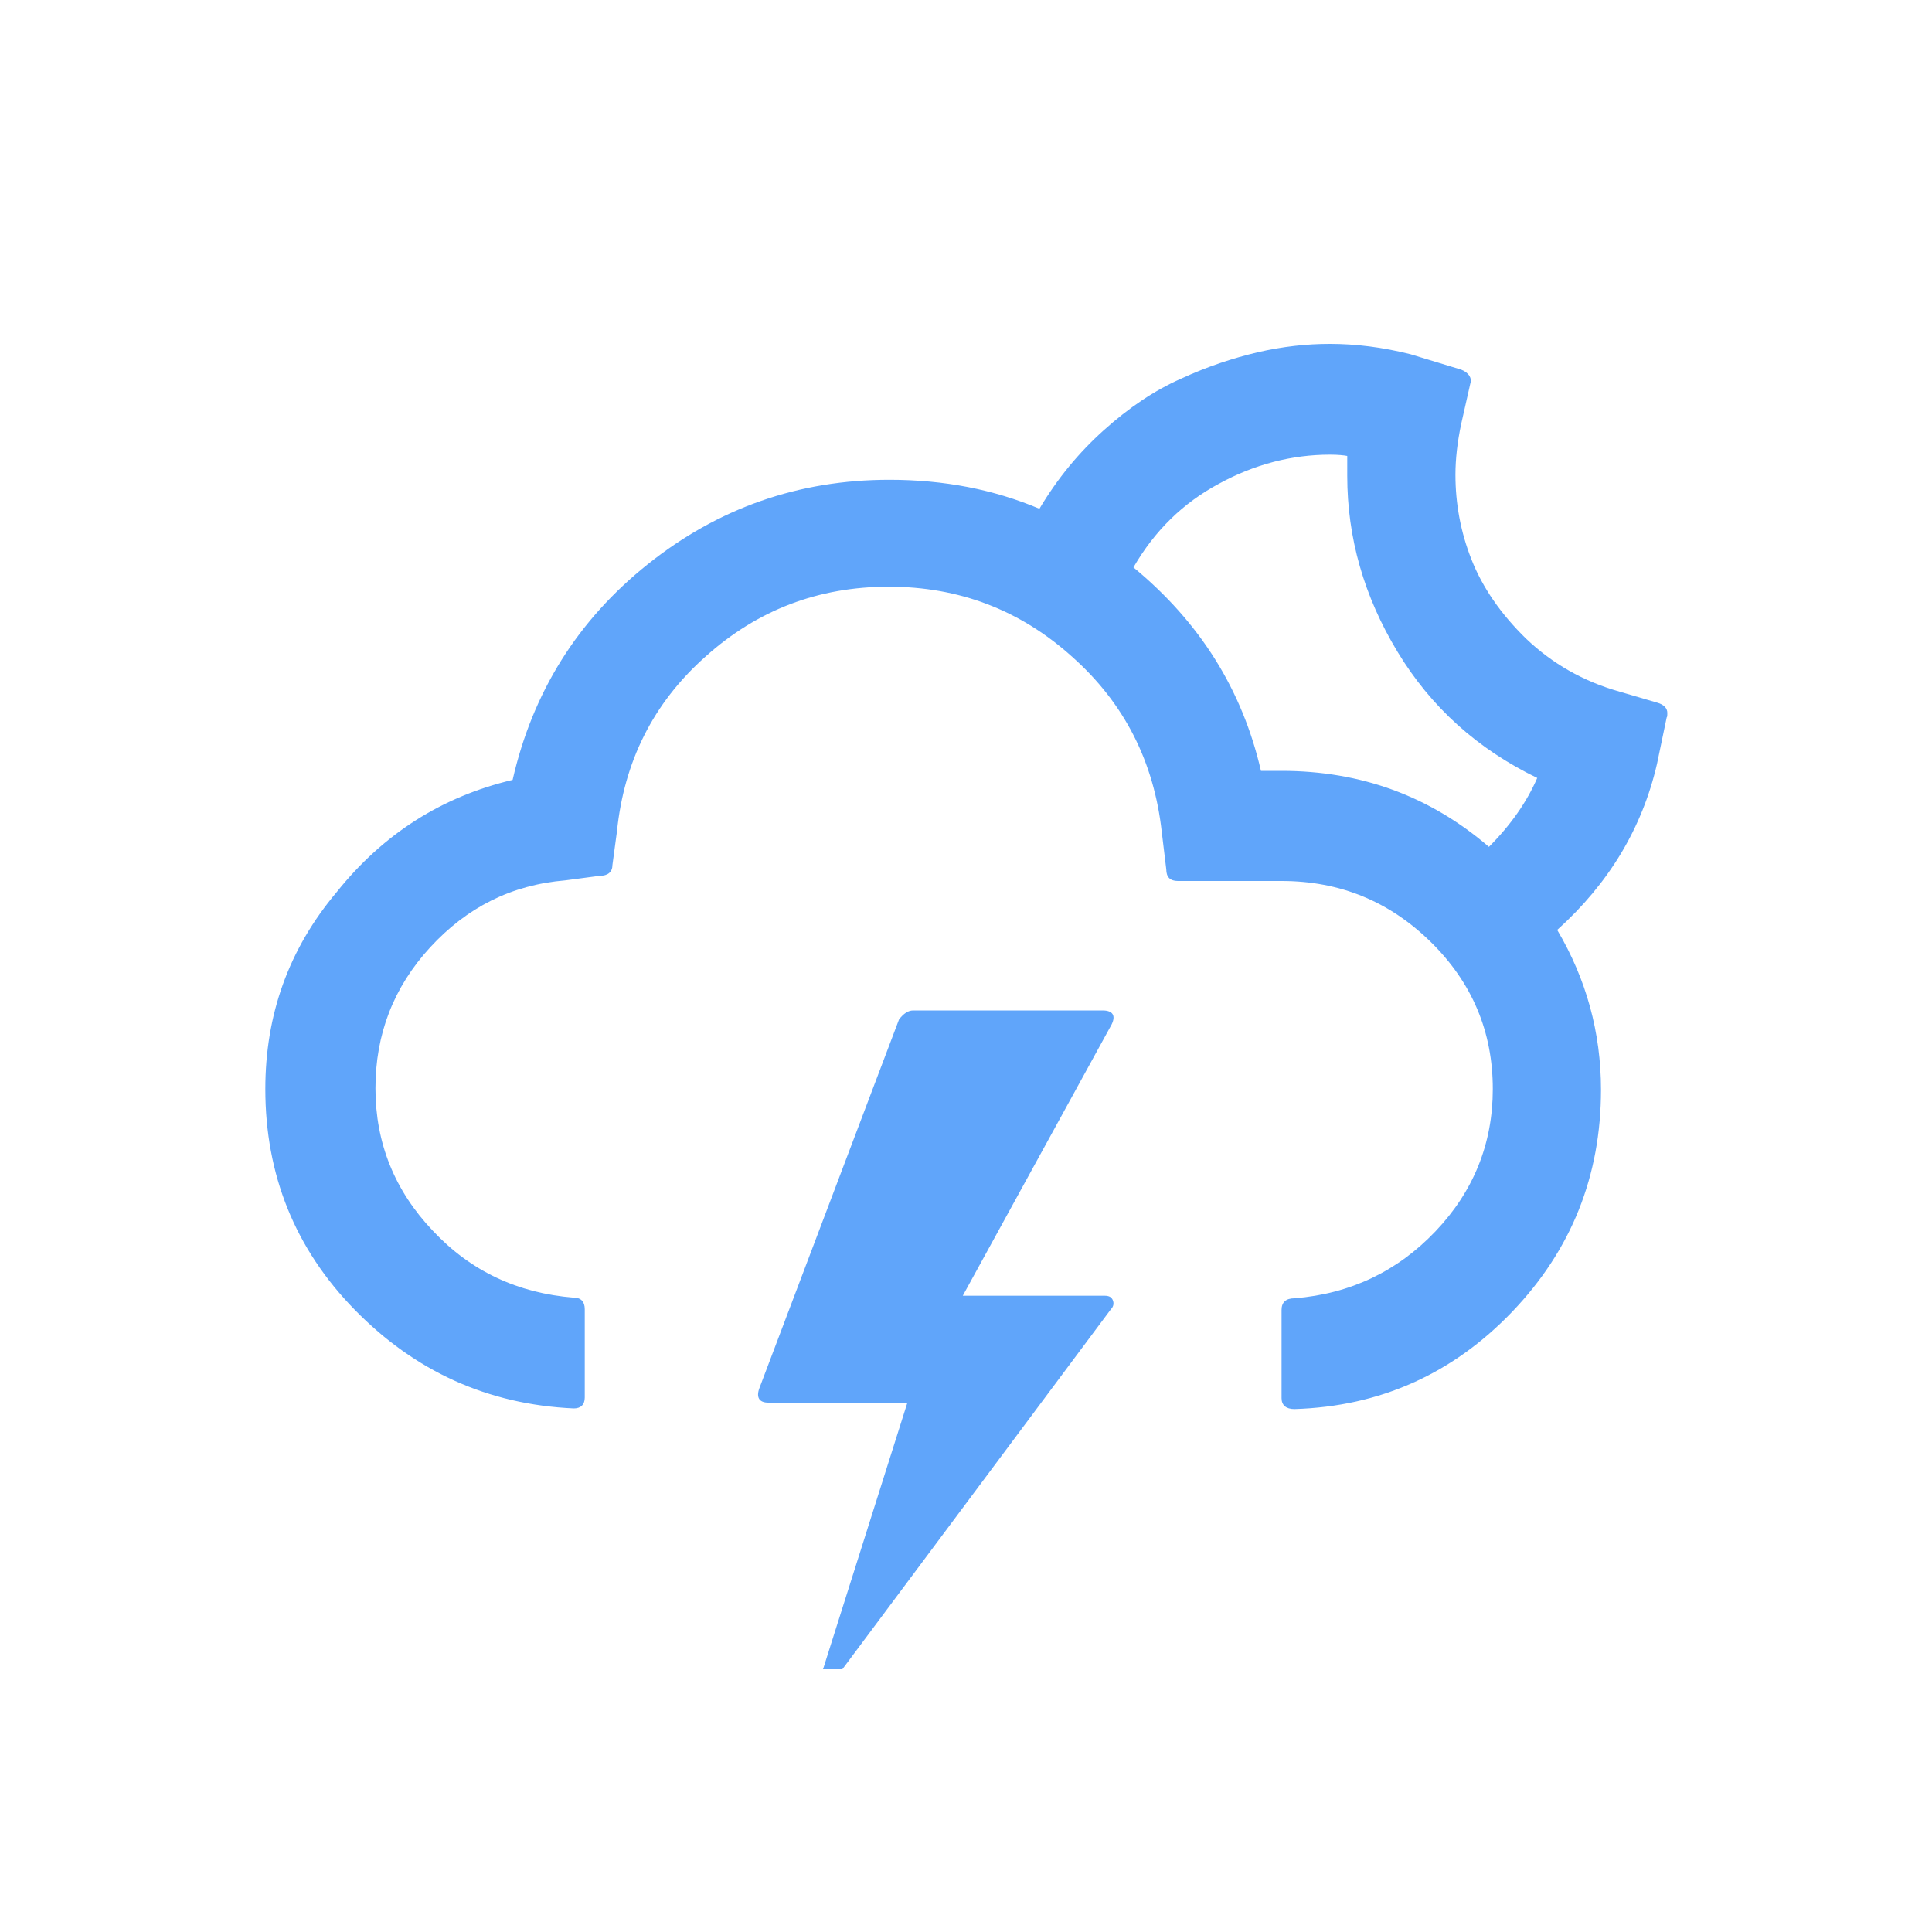
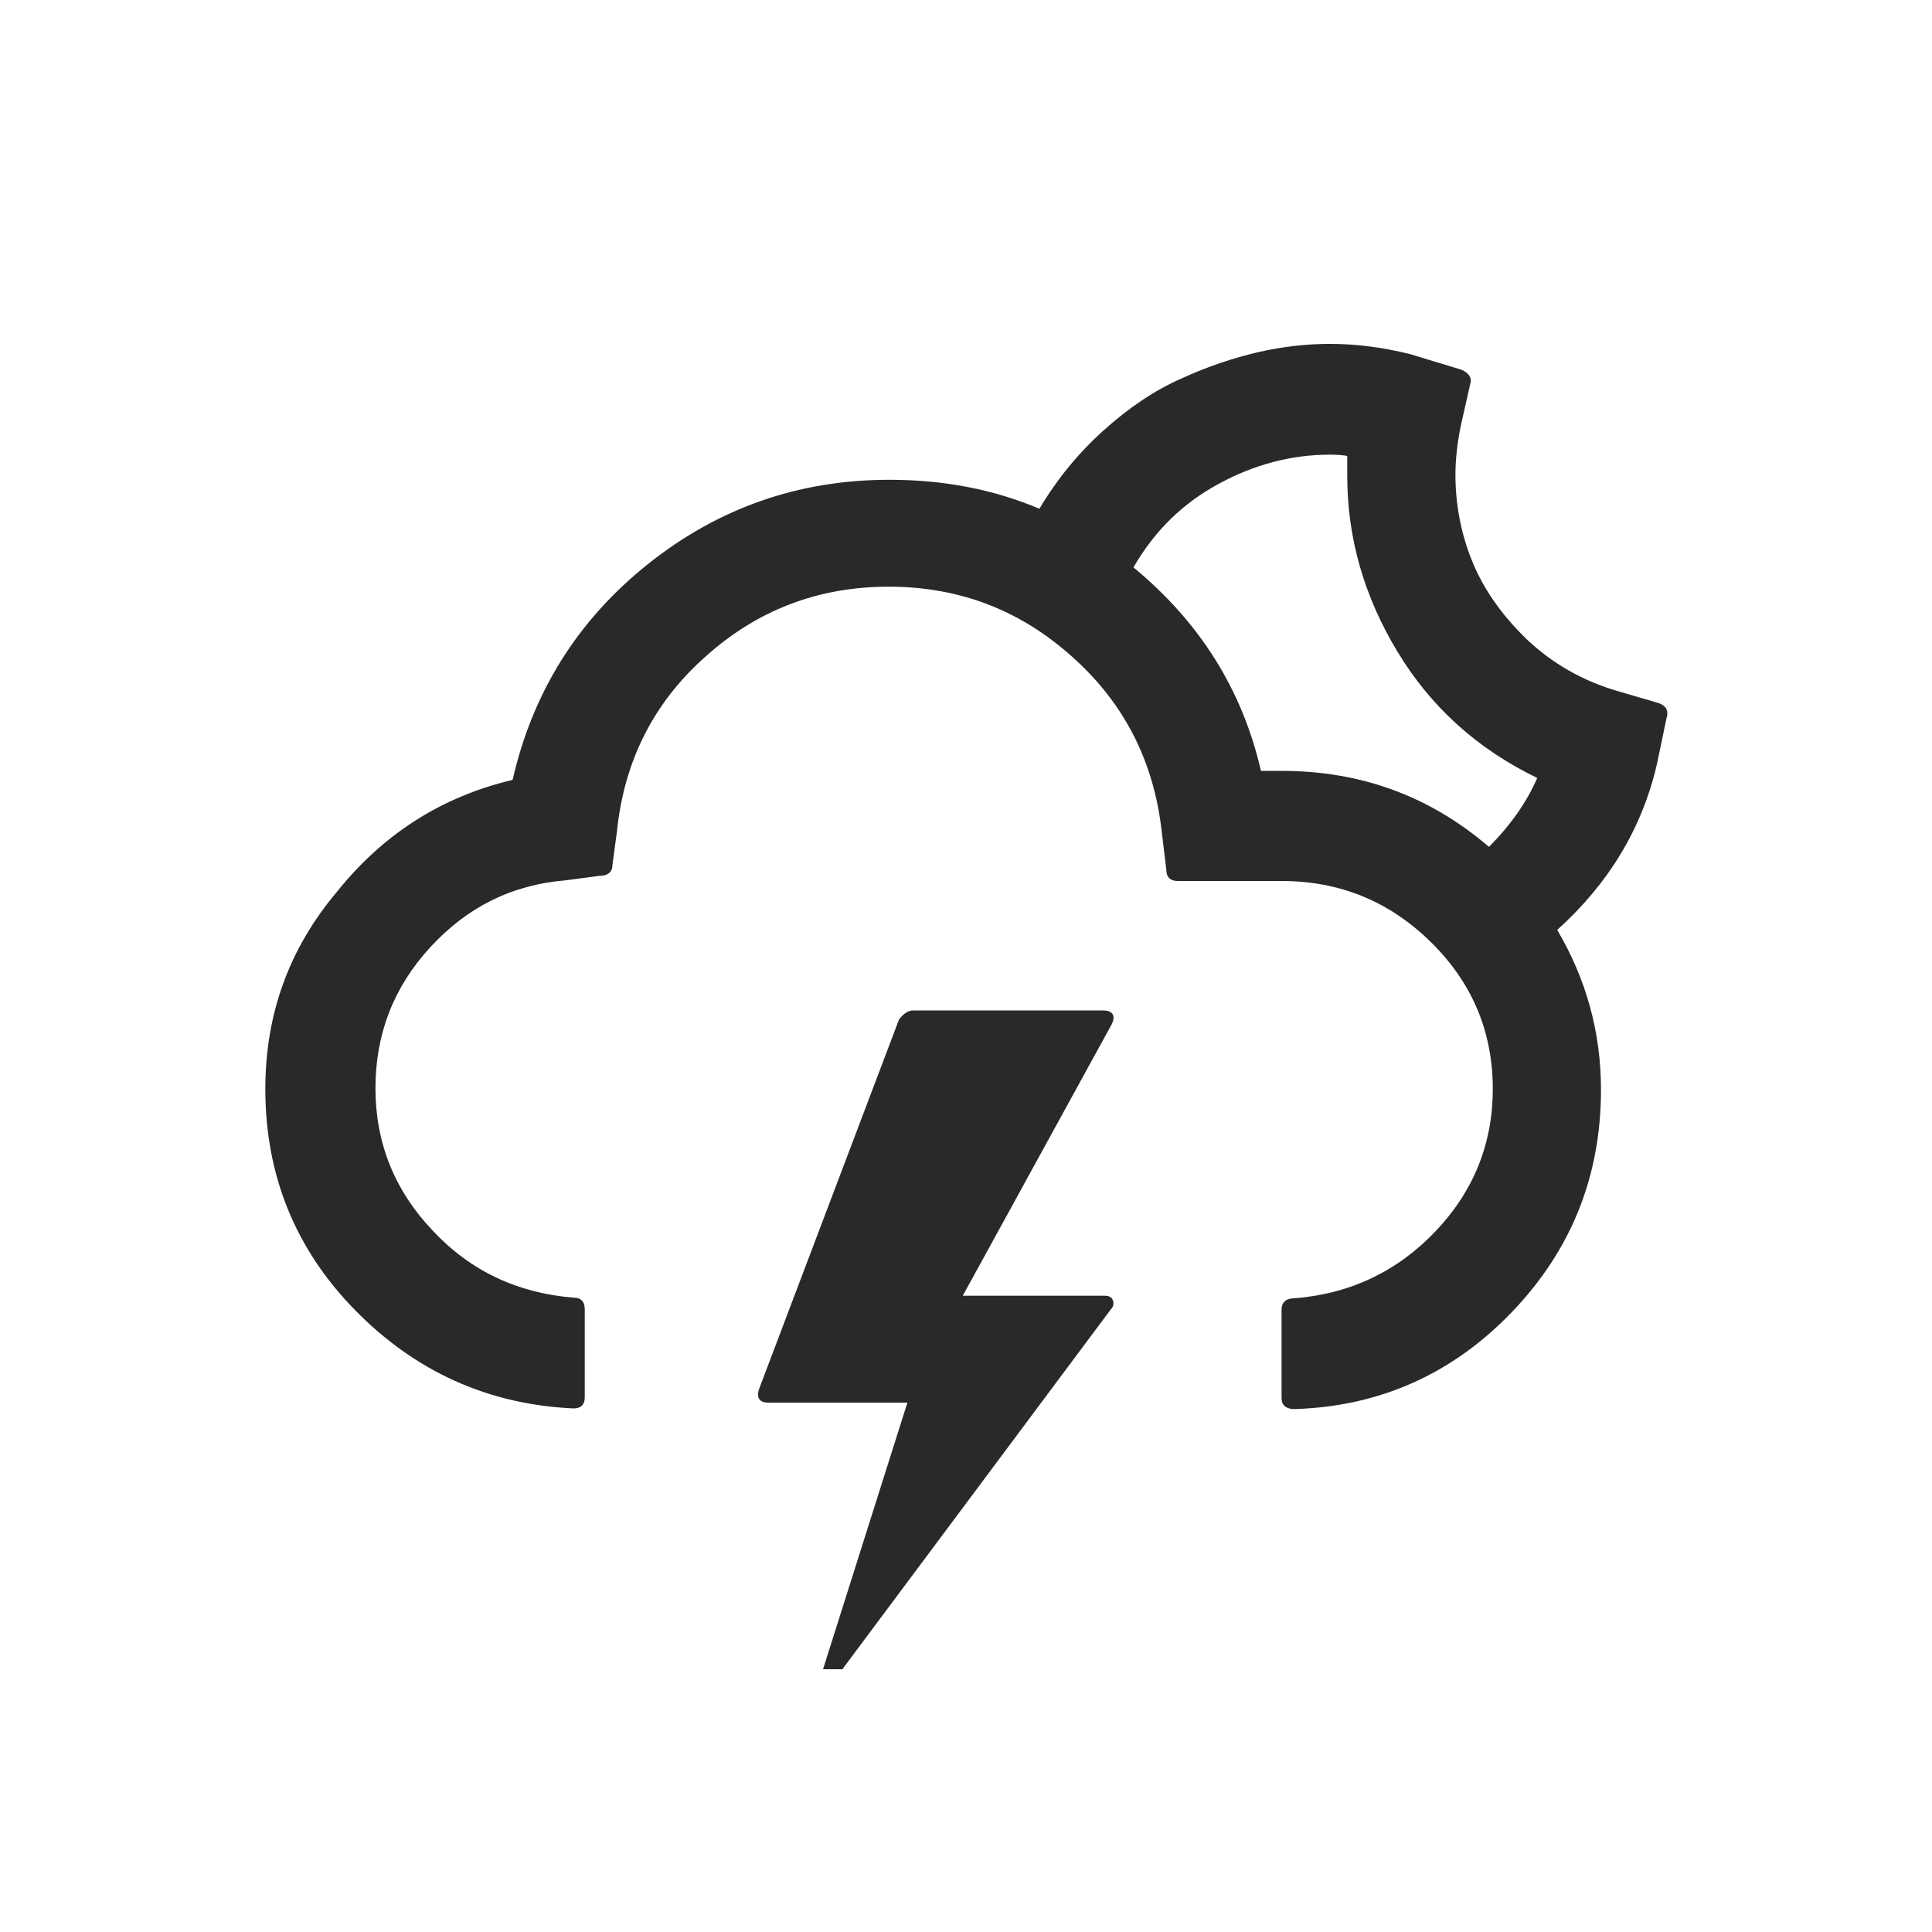
<svg xmlns="http://www.w3.org/2000/svg" width="46" height="46" version="1.1" id="Layer_1" x="0px" y="0px" viewBox="0 0 30 30" style="enable-background:new 0 0 30 30;" xml:space="preserve">
-   <path fill="#60A5FA" d="M4.12,16.91c0,1.33,0.46,2.48,1.39,3.43s2.06,1.47,3.4,1.53c0.11,0,0.17-0.06,0.17-0.17v-1.37c0-0.12-0.06-0.18-0.17-0.18  c-0.87-0.07-1.6-0.41-2.19-1.04c-0.59-0.62-0.89-1.36-0.89-2.21c0-0.84,0.28-1.57,0.85-2.19c0.57-0.62,1.26-0.97,2.1-1.04l0.53-0.07  c0.13,0,0.2-0.06,0.2-0.17l0.07-0.52c0.11-1.08,0.56-1.99,1.37-2.71c0.81-0.73,1.76-1.09,2.85-1.09c1.09,0,2.04,0.36,2.85,1.09  c0.81,0.72,1.27,1.63,1.39,2.72l0.07,0.58c0,0.12,0.06,0.18,0.18,0.18h1.61c0.91,0,1.68,0.32,2.32,0.95  c0.64,0.63,0.96,1.39,0.96,2.28c0,0.85-0.3,1.59-0.89,2.21c-0.59,0.62-1.32,0.97-2.19,1.04c-0.13,0-0.2,0.06-0.2,0.18v1.37  c0,0.11,0.07,0.17,0.2,0.17c1.33-0.04,2.46-0.55,3.38-1.51s1.38-2.11,1.38-3.45c0-0.89-0.23-1.72-0.68-2.48  c0.8-0.72,1.32-1.58,1.55-2.58l0.15-0.72c0.01-0.01,0.01-0.03,0.01-0.07c0-0.07-0.05-0.13-0.16-0.16l-0.58-0.17  c-0.57-0.16-1.05-0.44-1.45-0.82c-0.4-0.39-0.68-0.8-0.85-1.23c-0.17-0.43-0.25-0.87-0.25-1.32c0-0.24,0.03-0.51,0.09-0.79  l0.14-0.62c0.03-0.09-0.02-0.17-0.14-0.22l-0.79-0.24c-0.44-0.11-0.85-0.16-1.25-0.16c-0.36,0-0.73,0.04-1.12,0.13  c-0.38,0.09-0.78,0.22-1.19,0.41c-0.41,0.18-0.81,0.45-1.2,0.8c-0.39,0.35-0.72,0.75-1,1.22c-0.71-0.3-1.48-0.45-2.33-0.45  c-1.41,0-2.66,0.44-3.75,1.31c-1.09,0.87-1.79,1.99-2.1,3.35c-1.1,0.26-2.01,0.84-2.73,1.74C4.48,14.74,4.12,15.76,4.12,16.91z   M11.79,21.56c-0.05,0.14,0,0.22,0.14,0.22h2.16l-1.31,4.14h0.3l4.17-5.59c0.04-0.04,0.05-0.09,0.03-0.14  c-0.02-0.05-0.06-0.07-0.13-0.07h-2.2l2.31-4.21c0.07-0.14,0.02-0.22-0.14-0.22h-2.94c-0.08,0-0.15,0.05-0.22,0.14L11.79,21.56z   M17.6,8.81c0.33-0.57,0.77-1,1.33-1.3c0.55-0.3,1.13-0.45,1.72-0.45c0.13,0,0.22,0.01,0.27,0.02v0.31c0,0.96,0.26,1.87,0.78,2.73  c0.52,0.86,1.24,1.51,2.17,1.96c-0.16,0.37-0.41,0.73-0.75,1.07c-0.92-0.79-1.99-1.18-3.22-1.18h-0.32  C19.29,10.71,18.63,9.66,17.6,8.81z" />
+   <path fill="#292929" d="M4.12,16.91c0,1.33,0.46,2.48,1.39,3.43s2.06,1.47,3.4,1.53c0.11,0,0.17-0.06,0.17-0.17v-1.37c0-0.12-0.06-0.18-0.17-0.18  c-0.87-0.07-1.6-0.41-2.19-1.04c-0.59-0.62-0.89-1.36-0.89-2.21c0-0.84,0.28-1.57,0.85-2.19c0.57-0.62,1.26-0.97,2.1-1.04l0.53-0.07  c0.13,0,0.2-0.06,0.2-0.17l0.07-0.52c0.11-1.08,0.56-1.99,1.37-2.71c0.81-0.73,1.76-1.09,2.85-1.09c1.09,0,2.04,0.36,2.85,1.09  c0.81,0.72,1.27,1.63,1.39,2.72l0.07,0.58c0,0.12,0.06,0.18,0.18,0.18h1.61c0.91,0,1.68,0.32,2.32,0.95  c0.64,0.63,0.96,1.39,0.96,2.28c0,0.85-0.3,1.59-0.89,2.21c-0.59,0.62-1.32,0.97-2.19,1.04c-0.13,0-0.2,0.06-0.2,0.18v1.37  c0,0.11,0.07,0.17,0.2,0.17c1.33-0.04,2.46-0.55,3.38-1.51s1.38-2.11,1.38-3.45c0-0.89-0.23-1.72-0.68-2.48  c0.8-0.72,1.32-1.58,1.55-2.58l0.15-0.72c0.01-0.01,0.01-0.03,0.01-0.07c0-0.07-0.05-0.13-0.16-0.16l-0.58-0.17  c-0.57-0.16-1.05-0.44-1.45-0.82c-0.4-0.39-0.68-0.8-0.85-1.23c-0.17-0.43-0.25-0.87-0.25-1.32c0-0.24,0.03-0.51,0.09-0.79  l0.14-0.62c0.03-0.09-0.02-0.17-0.14-0.22l-0.79-0.24c-0.44-0.11-0.85-0.16-1.25-0.16c-0.36,0-0.73,0.04-1.12,0.13  c-0.38,0.09-0.78,0.22-1.19,0.41c-0.41,0.18-0.81,0.45-1.2,0.8c-0.39,0.35-0.72,0.75-1,1.22c-0.71-0.3-1.48-0.45-2.33-0.45  c-1.41,0-2.66,0.44-3.75,1.31c-1.09,0.87-1.79,1.99-2.1,3.35c-1.1,0.26-2.01,0.84-2.73,1.74C4.48,14.74,4.12,15.76,4.12,16.91z   M11.79,21.56c-0.05,0.14,0,0.22,0.14,0.22h2.16l-1.31,4.14h0.3l4.17-5.59c0.04-0.04,0.05-0.09,0.03-0.14  c-0.02-0.05-0.06-0.07-0.13-0.07h-2.2l2.31-4.21c0.07-0.14,0.02-0.22-0.14-0.22h-2.94c-0.08,0-0.15,0.05-0.22,0.14L11.79,21.56z   M17.6,8.81c0.33-0.57,0.77-1,1.33-1.3c0.55-0.3,1.13-0.45,1.72-0.45c0.13,0,0.22,0.01,0.27,0.02v0.31c0,0.96,0.26,1.87,0.78,2.73  c0.52,0.86,1.24,1.51,2.17,1.96c-0.16,0.37-0.41,0.73-0.75,1.07c-0.92-0.79-1.99-1.18-3.22-1.18h-0.32  C19.29,10.71,18.63,9.66,17.6,8.81z" />
</svg>
